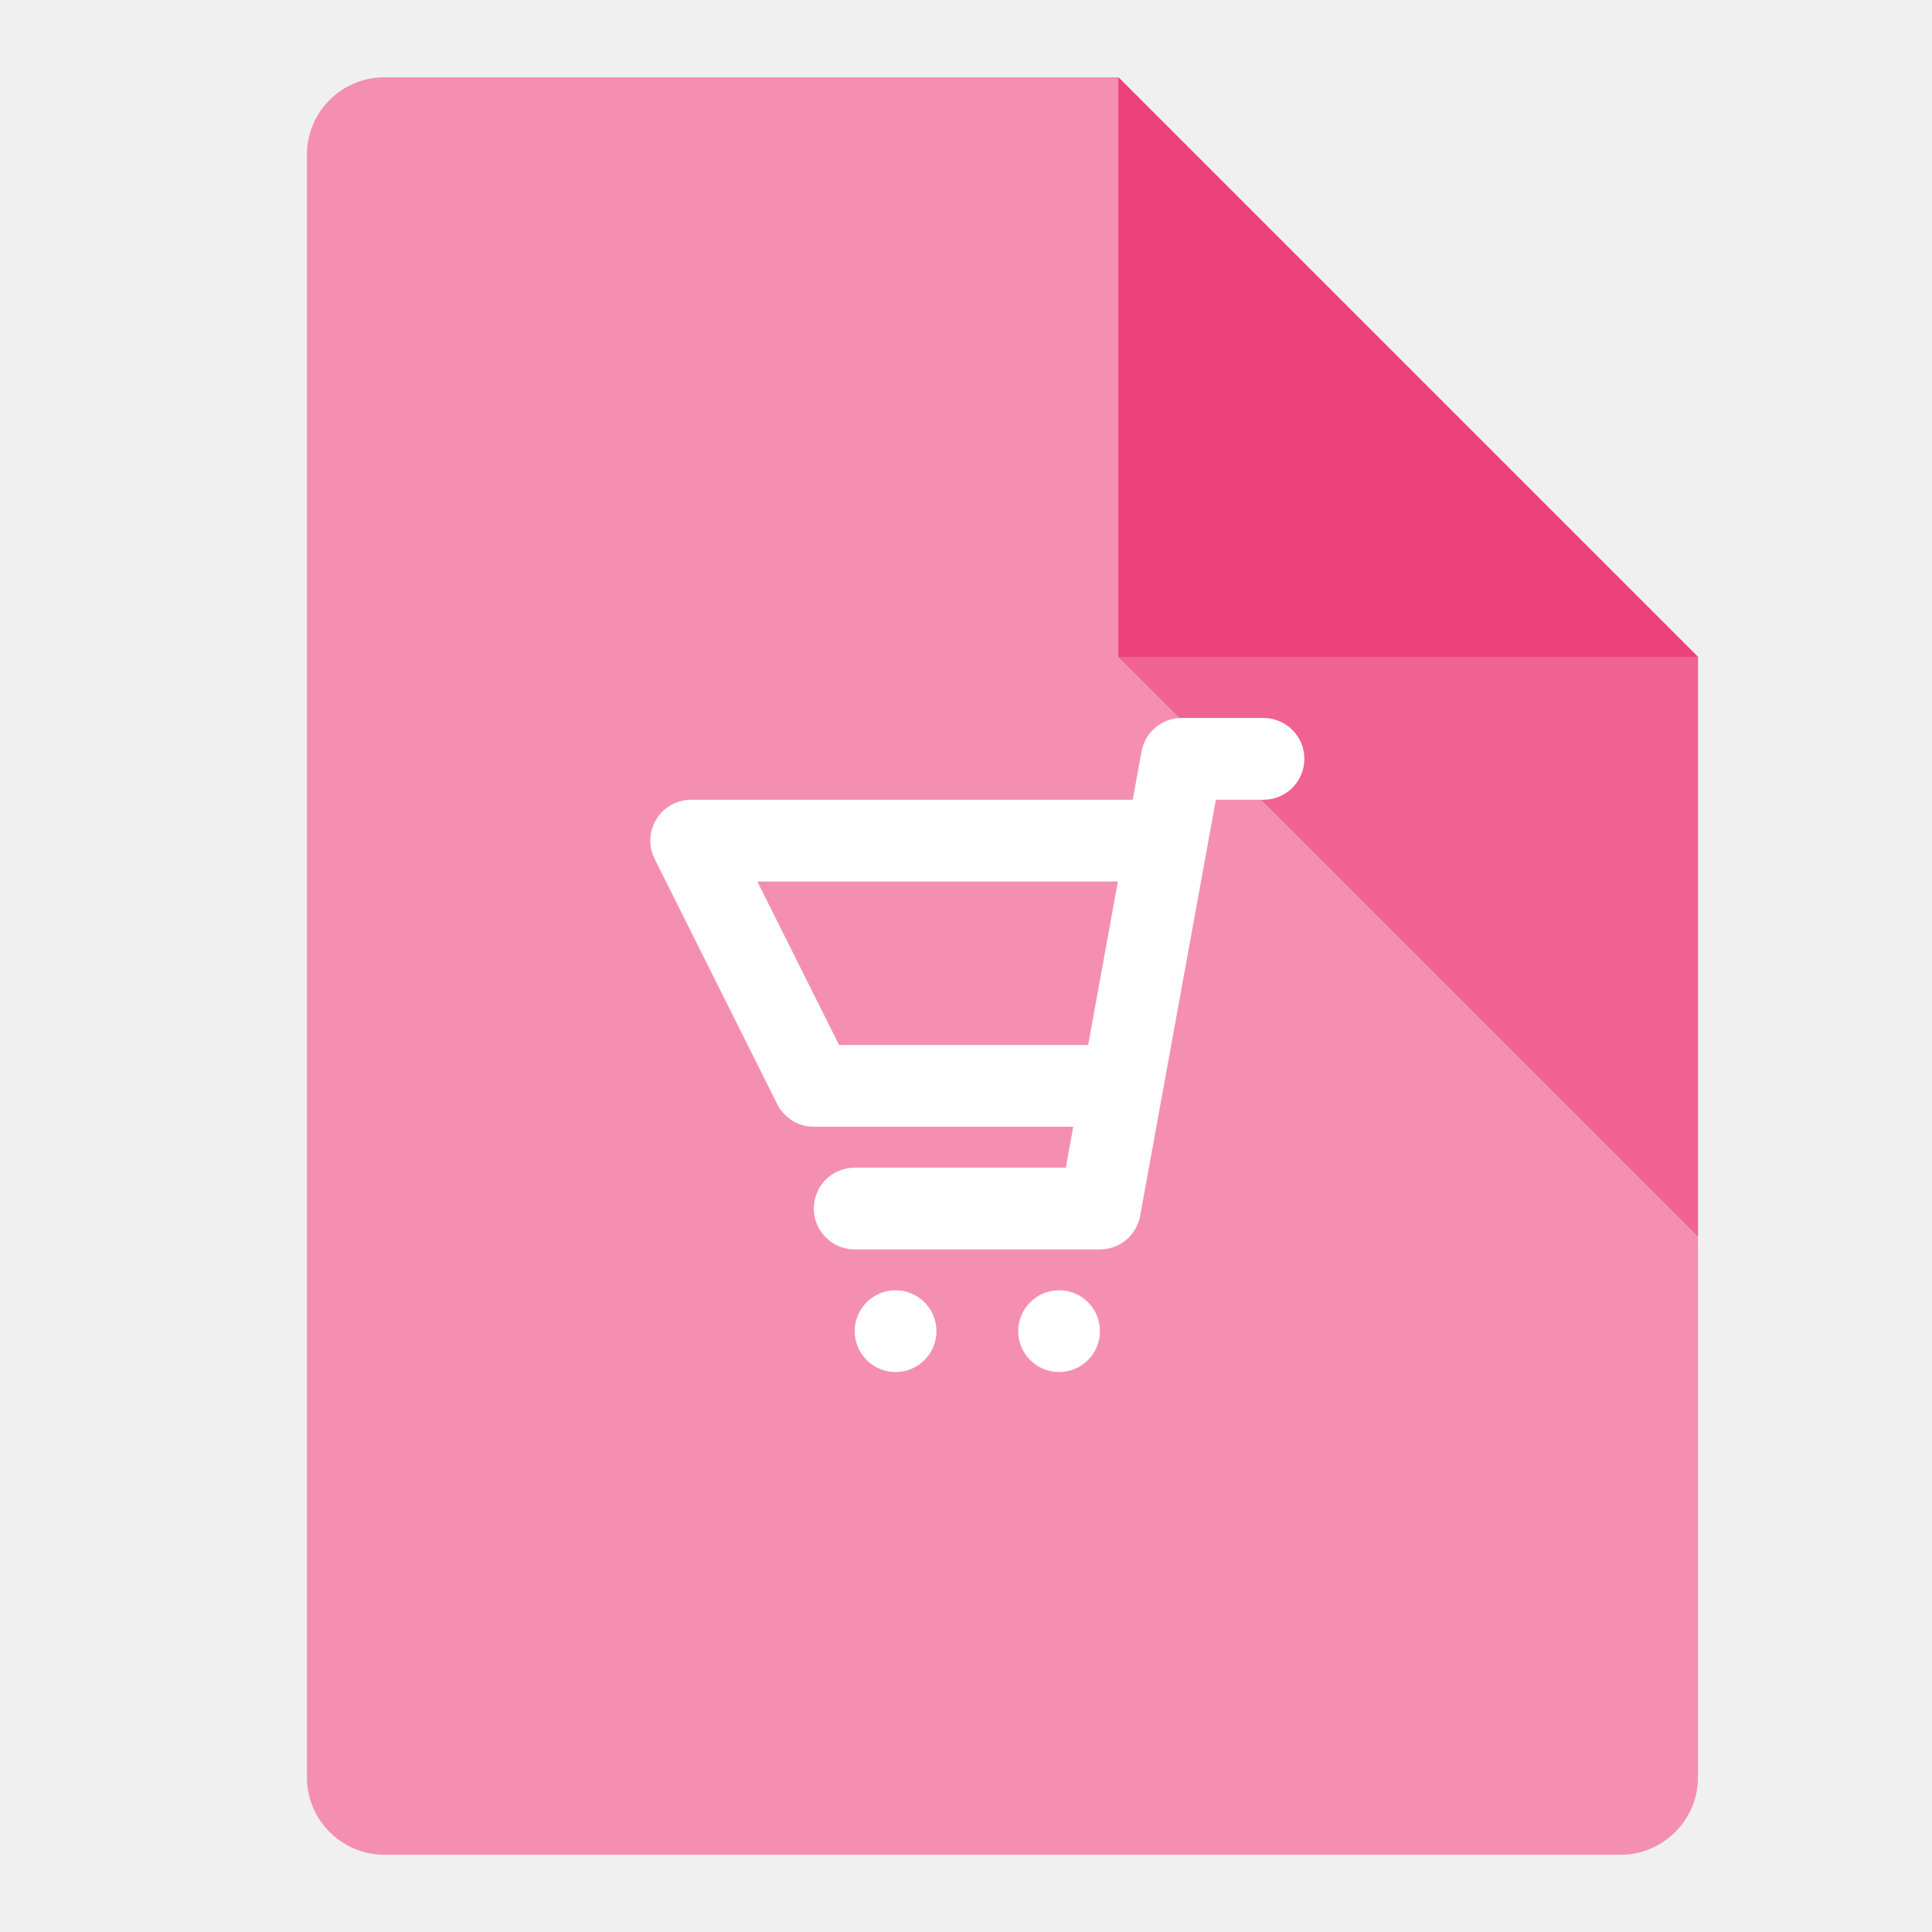
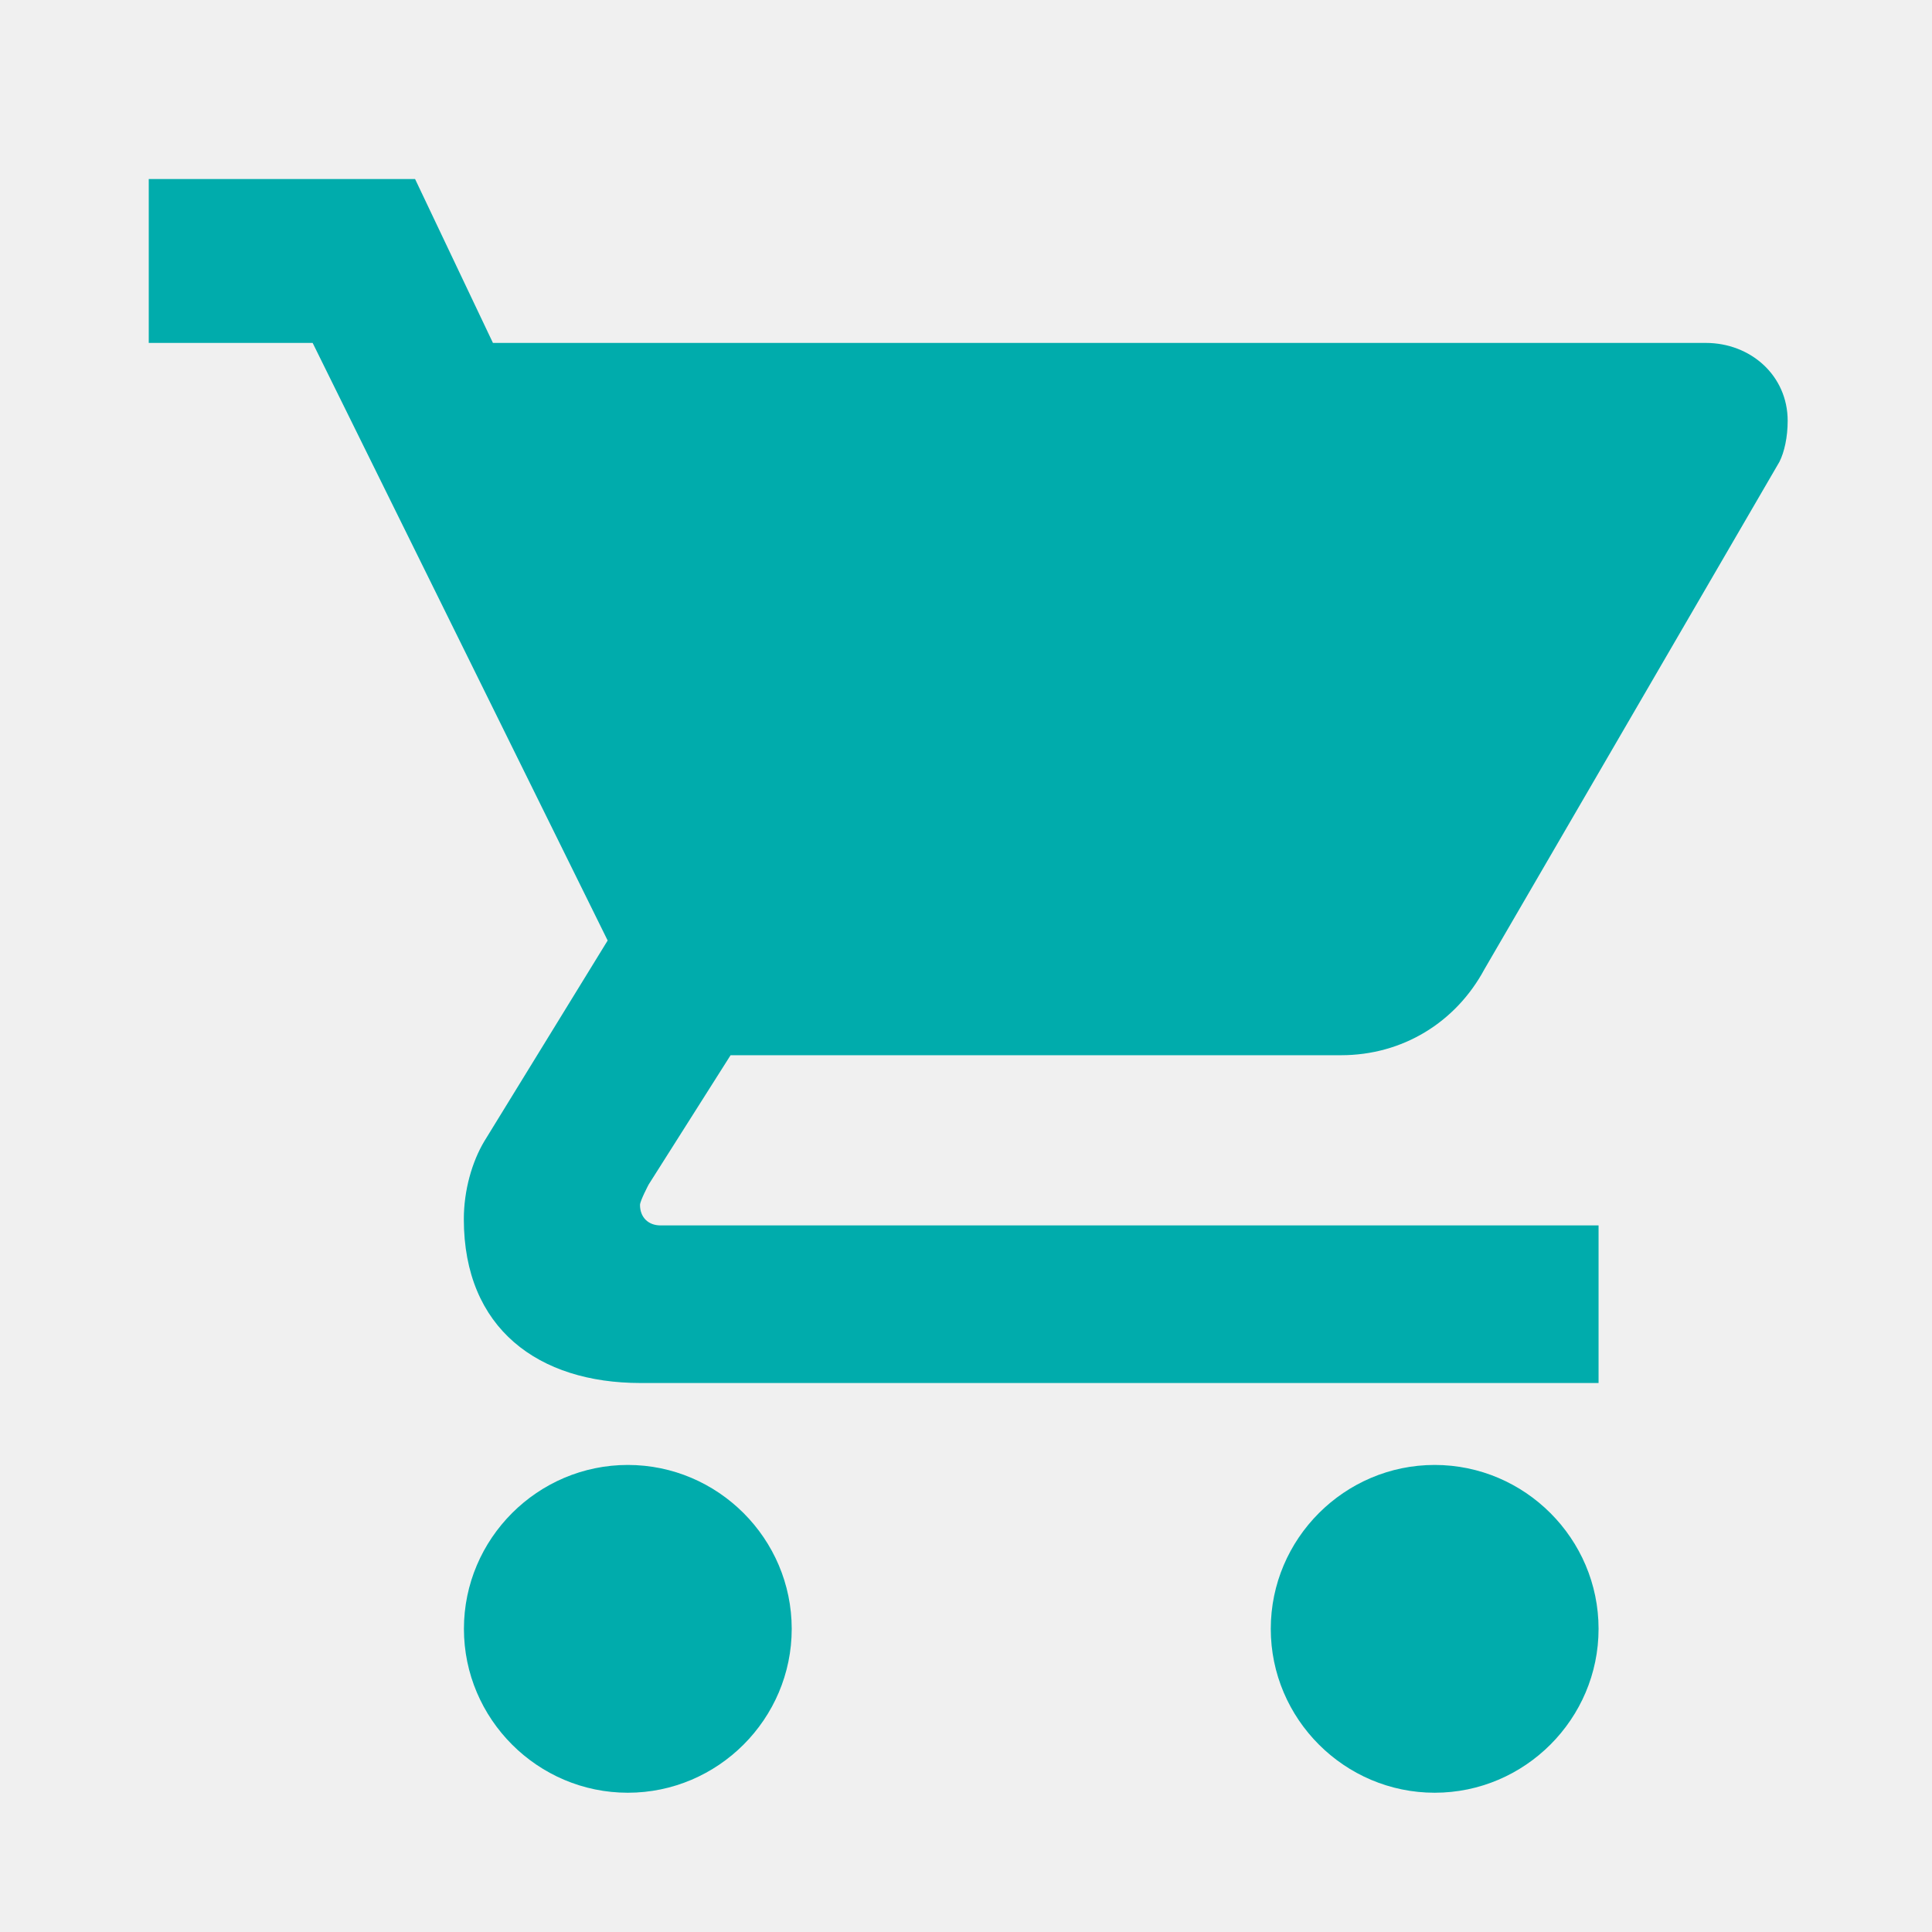
<svg xmlns="http://www.w3.org/2000/svg" version="1.1" id="icon-users" x="0px" y="0px" width="50px" height="50px" viewBox="0 0 50 50" enable-background="new 0 0 50 50" xml:space="preserve">
  <defs id="defs3472">
    <linearGradient y2="1" id="svg_1">
      <stop id="stop4766" offset="0" stop-color="#e8e8e8" />
      <stop id="stop4768" offset="1" stop-color="#171717" />
    </linearGradient>
    <linearGradient spreadMethod="pad" x2="1" y1="0" x1="0" y2="1" id="svg_2">
      <stop id="stop4771" offset="0" stop-color="#e8e8e8" />
      <stop id="stop4773" offset="1" stop-color="#171717" />
    </linearGradient>
    <linearGradient spreadMethod="pad" x2="1" y1="0.363" x1="0.488" y2="1" id="svg_3">
      <stop id="stop4776" offset="0" stop-color="#e8e8e8" />
      <stop id="stop4778" offset="1" stop-color="#171717" />
    </linearGradient>
    <linearGradient spreadMethod="pad" x2="1" y1="0" x1="0" y2="1" id="svg_4">
      <stop id="stop4781" offset="0" stop-opacity="0.996" stop-color="#efefef" />
      <stop id="stop4783" offset="1" stop-opacity="0.996" stop-color="#828282" />
    </linearGradient>
    <linearGradient spreadMethod="pad" x2="1" y1="0" x1="0" y2="1" id="svg_5">
      <stop id="stop4786" offset="0" stop-opacity="0.992" stop-color="#ffffff" />
      <stop id="stop4788" offset="1" stop-opacity="0.996" stop-color="#828282" />
    </linearGradient>
    <linearGradient spreadMethod="pad" x2="1" y1="0" x1="0" y2="1" id="svg_6">
      <stop id="stop4791" offset="0" stop-opacity="0.992" stop-color="#ffffff" />
      <stop id="stop4793" offset="1" stop-opacity="0.996" stop-color="#828282" />
      <stop id="stop4795" offset="1" stop-opacity="0.996" stop-color="#828282" />
    </linearGradient>
    <linearGradient spreadMethod="pad" x2="1" y1="0" x1="0" y2="1" id="svg_7">
      <stop id="stop4798" offset="0" stop-opacity="0.988" stop-color="#ffffff" />
      <stop id="stop4800" offset="1" stop-opacity="0.992" stop-color="#cccccc" />
      <stop id="stop4802" offset="1" stop-opacity="0.996" stop-color="#828282" />
      <stop id="stop4804" offset="1" stop-opacity="0.996" stop-color="#828282" />
      <stop id="stop4806" offset="1" stop-opacity="0.996" stop-color="#828282" />
    </linearGradient>
    <linearGradient spreadMethod="pad" x2="1" y1="0" x1="0" y2="1" id="svg_8">
      <stop id="stop4809" offset="0" stop-opacity="0.988" stop-color="#ffffff" />
      <stop id="stop4811" offset="1" stop-opacity="0.992" stop-color="#cccccc" />
      <stop id="stop4813" offset="1" stop-opacity="0.992" stop-color="#cccccc" />
      <stop id="stop4815" offset="1" stop-opacity="0.996" stop-color="#828282" />
      <stop id="stop4817" offset="1" stop-opacity="0.996" stop-color="#828282" />
      <stop id="stop4819" offset="1" stop-opacity="0.996" stop-color="#828282" />
    </linearGradient>
    <linearGradient id="svg_9">
      <stop id="stop4822" offset="0" stop-color="#ffffff" />
      <stop id="stop4824" offset="1" stop-color="#000000" />
    </linearGradient>
    <linearGradient id="svg_10">
      <stop id="stop4827" offset="0" stop-color="#ffffff" />
      <stop id="stop4829" offset="1" stop-opacity="0.996" stop-color="#dddddd" />
    </linearGradient>
    <linearGradient y2="1" x2="1" y1="0" x1="0" id="svg_11">
      <stop id="stop4832" offset="0" stop-color="#ffffff" />
      <stop id="stop4834" offset="1" stop-opacity="0.996" stop-color="#dddddd" />
    </linearGradient>
    <linearGradient y2="1" x2="1" y1="0" x1="0" id="svg_12">
      <stop id="stop4837" offset="0" stop-color="#ffffff" />
      <stop id="stop4839" offset="1" stop-opacity="0.992" stop-color="#f2f2f2" />
    </linearGradient>
    <linearGradient y2="1" x2="1" id="svg_13">
      <stop id="stop4842" offset="0" stop-opacity="0.996" stop-color="#ffffff" />
      <stop id="stop4844" offset="1" stop-opacity="0.996" stop-color="#c1c1c1" />
    </linearGradient>
    <linearGradient y1="0" x1="0" y2="1" x2="1" id="svg_14">
      <stop id="stop4847" offset="0" stop-opacity="0.996" stop-color="#ffffff" />
      <stop id="stop4849" offset="1" stop-opacity="0.996" stop-color="#c1c1c1" />
    </linearGradient>
    <linearGradient y2="1" x2="1" id="svg_16">
      <stop id="stop4857" offset="0" stop-color="#ffffff" />
      <stop id="stop4859" offset="1" stop-color="#000000" />
    </linearGradient>
    <linearGradient y1="0" x1="0" y2="1" x2="1" id="svg_17">
      <stop id="stop4862" offset="0" stop-color="#ffffff" />
      <stop id="stop4864" offset="1" stop-opacity="0.996" stop-color="#e0e0e0" />
    </linearGradient>
    <linearGradient y1="0" x1="0" y2="1" x2="1" id="svg_18">
      <stop id="stop4867" offset="0" stop-color="#ffffff" />
      <stop id="stop4869" offset="1" stop-opacity="0.992" stop-color="#cecece" />
    </linearGradient>
  </defs>
  <linearGradient id="SVGID_1_" gradientUnits="userSpaceOnUse" x1="1095.707" y1="1590.326" x2="1107.98" y2="1615.34" gradientTransform="matrix(1 0 0 1 -1090.398 -1581.961)">
    <stop offset="0" style="stop-color:#EAECEE" id="stop3451" />
    <stop offset="1" style="stop-color:#D7D8DA" id="stop3453" />
  </linearGradient>
  <linearGradient id="SVGID_2_" gradientUnits="userSpaceOnUse" x1="1121.238" y1="1585.143" x2="1137.368" y2="1618.017" gradientTransform="matrix(1 0 0 1 -1090.398 -1581.961)">
    <stop offset="0" style="stop-color:#EAECEE" id="stop3458" />
    <stop offset="1" style="stop-color:#D7D8DA" id="stop3460" />
  </linearGradient>
-   <path style="fill:#f48FB1;fill-opacity:1" d="m 43.943,17 0,29 c 0,1.1 -0.9,2 -2,2 L 9.943,48 c -1.1,0 -2,-0.9 -2,-2 l 0,-42 c 0,-1.1 0.9,-2 2,-2 l 19,0 15,15 z" id="path4271" />
-   <polygon transform="translate(-0.056604,0)" style="fill:#f06292;fill-opacity:1" points="44,17 44,32 29,17 " id="polygon4275" />
-   <polygon transform="translate(-0.056604,0)" style="fill:#eC407A;fill-opacity:1" points="29,2 44,17 29,17 " id="polygon4273" />
  <text xml:space="preserve" style="font-style:normal;font-weight:normal;font-size:40px;line-height:125%;font-family:sans-serif;letter-spacing:0px;word-spacing:0px;fill:#000000;fill-opacity:1;stroke:none;stroke-width:1px;stroke-linecap:butt;stroke-linejoin:miter;stroke-opacity:1" x="9.375" y="18.868" id="text4739">
    <tspan id="tspan4741" x="9.375" y="18.868" />
  </text>
  <text xml:space="preserve" style="font-style:normal;font-weight:normal;font-size:40px;line-height:125%;font-family:sans-serif;letter-spacing:0px;word-spacing:0px;fill:#000000;fill-opacity:1;stroke:none;stroke-width:1px;stroke-linecap:butt;stroke-linejoin:miter;stroke-opacity:1" x="-0.943" y="20.637" id="text4743">
    <tspan id="tspan4747" x="-0.943" y="20.637" />
  </text>
  <g id="g4257" transform="translate(2.039256,-0.5820693)" />
  <g id="g4883" transform="translate(0,-0.8044015)" />
  <g id="g6008" transform="translate(0.08338523,5.003114)" />
  <g id="g6032" transform="translate(0.1132076,-0.05896226)">
    <g id="g6014" transform="matrix(1.592784,0,0,1,-3.961186,14.76081)" />
    <g transform="matrix(1.592784,0,0,1,-3.961186,17.13729)" id="g6022" />
    <g id="g6026" transform="matrix(1.592784,0,0,1,-3.961186,19.51377)" />
  </g>
-   <g transform="matrix(0.03306069,0,0,0.03306069,16.82954,18.581)" id="g4229">
-     <path d="m 479.999,0 -64,0 C 400.53,0 387.28,11.063 384.53,26.281 L 377.655,64 31.999,64 C 20.905,64 10.608,69.75 4.78,79.188 c -5.828,9.438 -6.359,21.188 -1.406,31.125 l 96,192 c 5.422,10.844 16.5,17.688 28.625,17.688 l 203.094,0 -5.813,32 -165.281,0 c -17.672,0 -32,14.313 -32,32 0,17.687 14.328,32 32,32 l 192,0 c 15.469,0 28.719,-11.063 31.469,-26.281 L 442.718,64 l 37.281,0 c 17.688,0 32,-14.313 32,-32 0,-17.687 -14.312,-32 -32,-32 z m -332.219,256 -64,-128 282.25,0 -23.281,128 -194.969,0 z" id="path4231" style="fill:#ffffff;fill-opacity:1" />
-     <path d="m 191.999,448 c -17.672,0 -32,14.313 -32,32 0,17.687 14.328,32 32,32 17.672,0 32,-14.313 32,-32 0,-17.687 -14.329,-32 -32,-32 z" id="path4233" style="fill:#ffffff;fill-opacity:1" />
-     <path d="m 319.999,448 c -17.688,0 -32,14.313 -32,32 0,17.687 14.313,32 32,32 17.687,0 32,-14.313 32,-32 0,-17.687 -14.312,-32 -32,-32 z" id="path4235" style="fill:#ffffff;fill-opacity:1" />
+   <g id="g4357" transform="matrix(0.1019594,0,0,0.1019594,-1.044372,-0.5872087)" style="fill:#00acac;fill-opacity:1">
+     <path id="path4359" d="m 169.6,377.6 c -22.882,0 -41.6,18.718 -41.6,41.601 0,22.882 18.718,41.6 41.6,41.6 22.882,0 41.601,-18.718 41.601,-41.6 C 211.2,396.317 192.481,377.6 169.6,377.6 Z M 48,51.2 l 0,41.6 41.6,0 74.883,151.682 -31.308,50.954 c -3.118,5.2 -5.2,12.482 -5.2,19.765 0,27.85 19.025,41.6 44.825,41.6 l 243.2,0 0,-40 -238.107,0 c -3.118,0 -5.2,-2.082 -5.2,-5.2 0,-1.036 2.207,-5.2 2.207,-5.2 l 20.782,-32.8 154.954,0 c 15.601,0 29.128,-8.317 36.4,-21.836 l 74.882,-128.8 c 1.237,-2.461 2.082,-6.246 2.082,-10.399 0,-11.446 -9.364,-19.765 -20.8,-19.765 l -307.836,0 L 115.6,51.2 48,51.2 Z m 326.399,326.4 c -22.882,0 -41.6,18.718 -41.6,41.601 0,22.882 18.718,41.6 41.6,41.6 22.882,0 41.601,-18.719 41.601,-41.601 0,-22.883 -18.719,-41.6 -41.601,-41.6 z" style="fill:#00acac;fill-opacity:1" />
  </g>
</svg>
